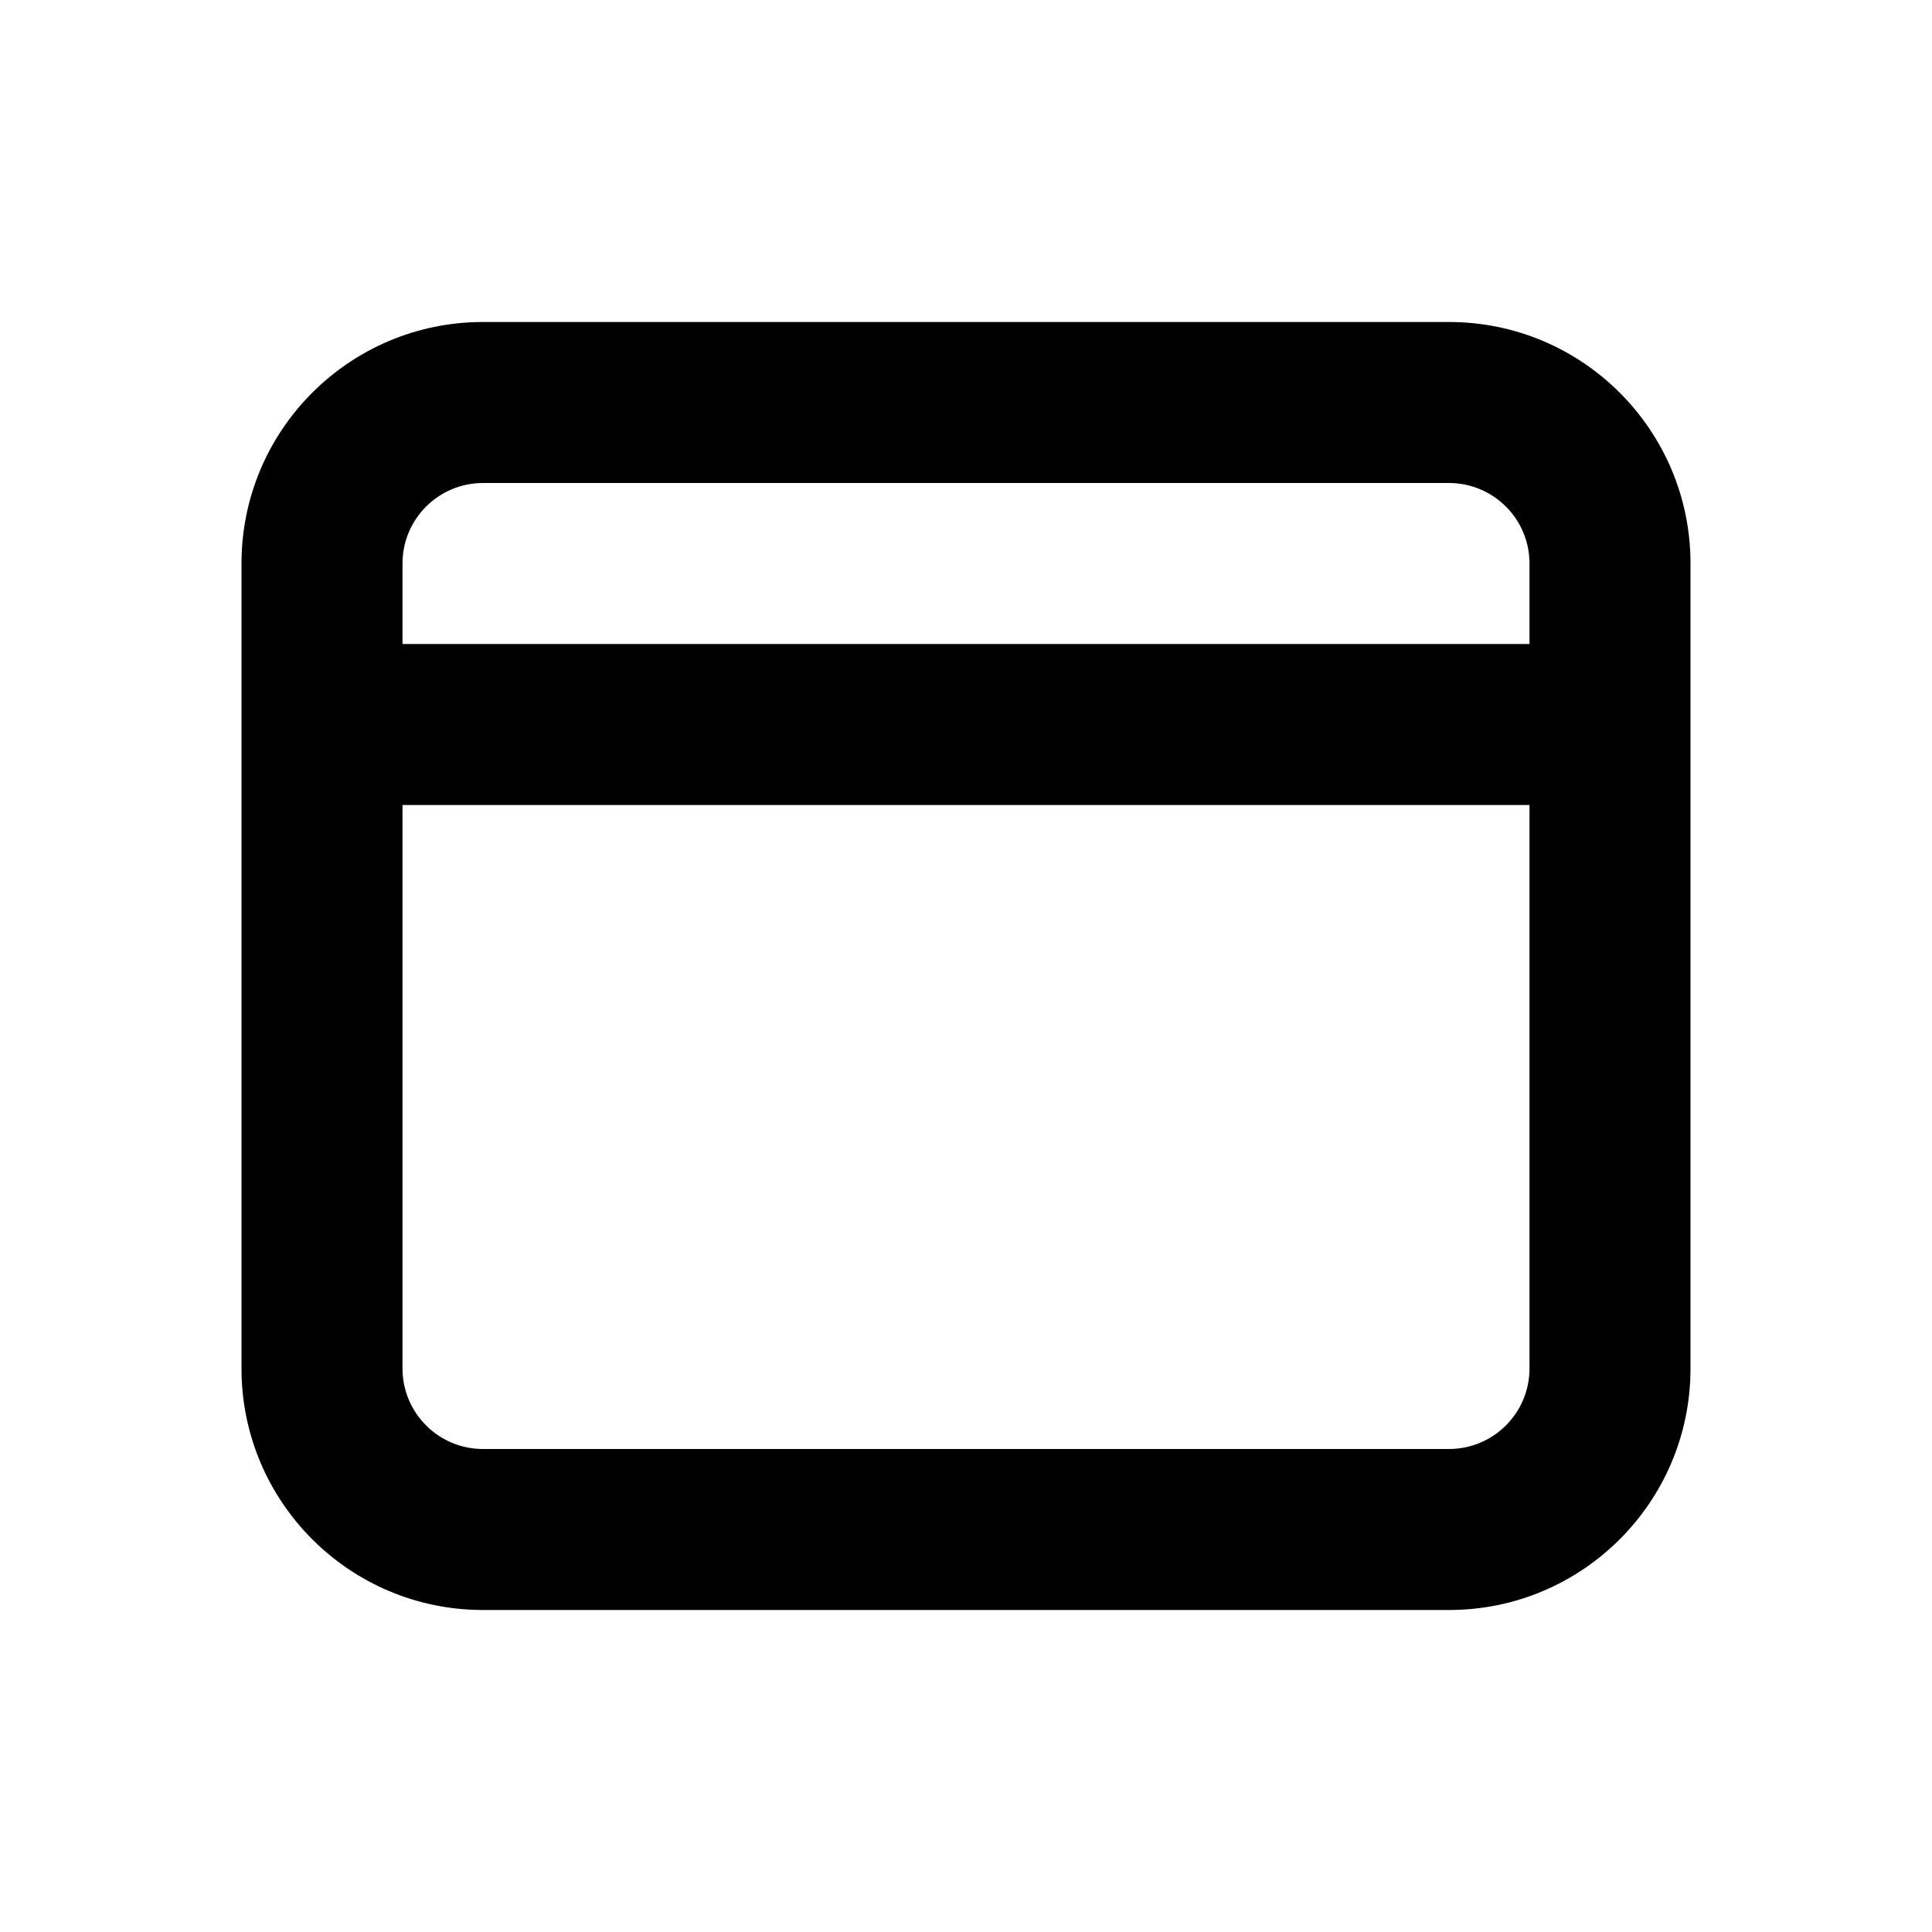
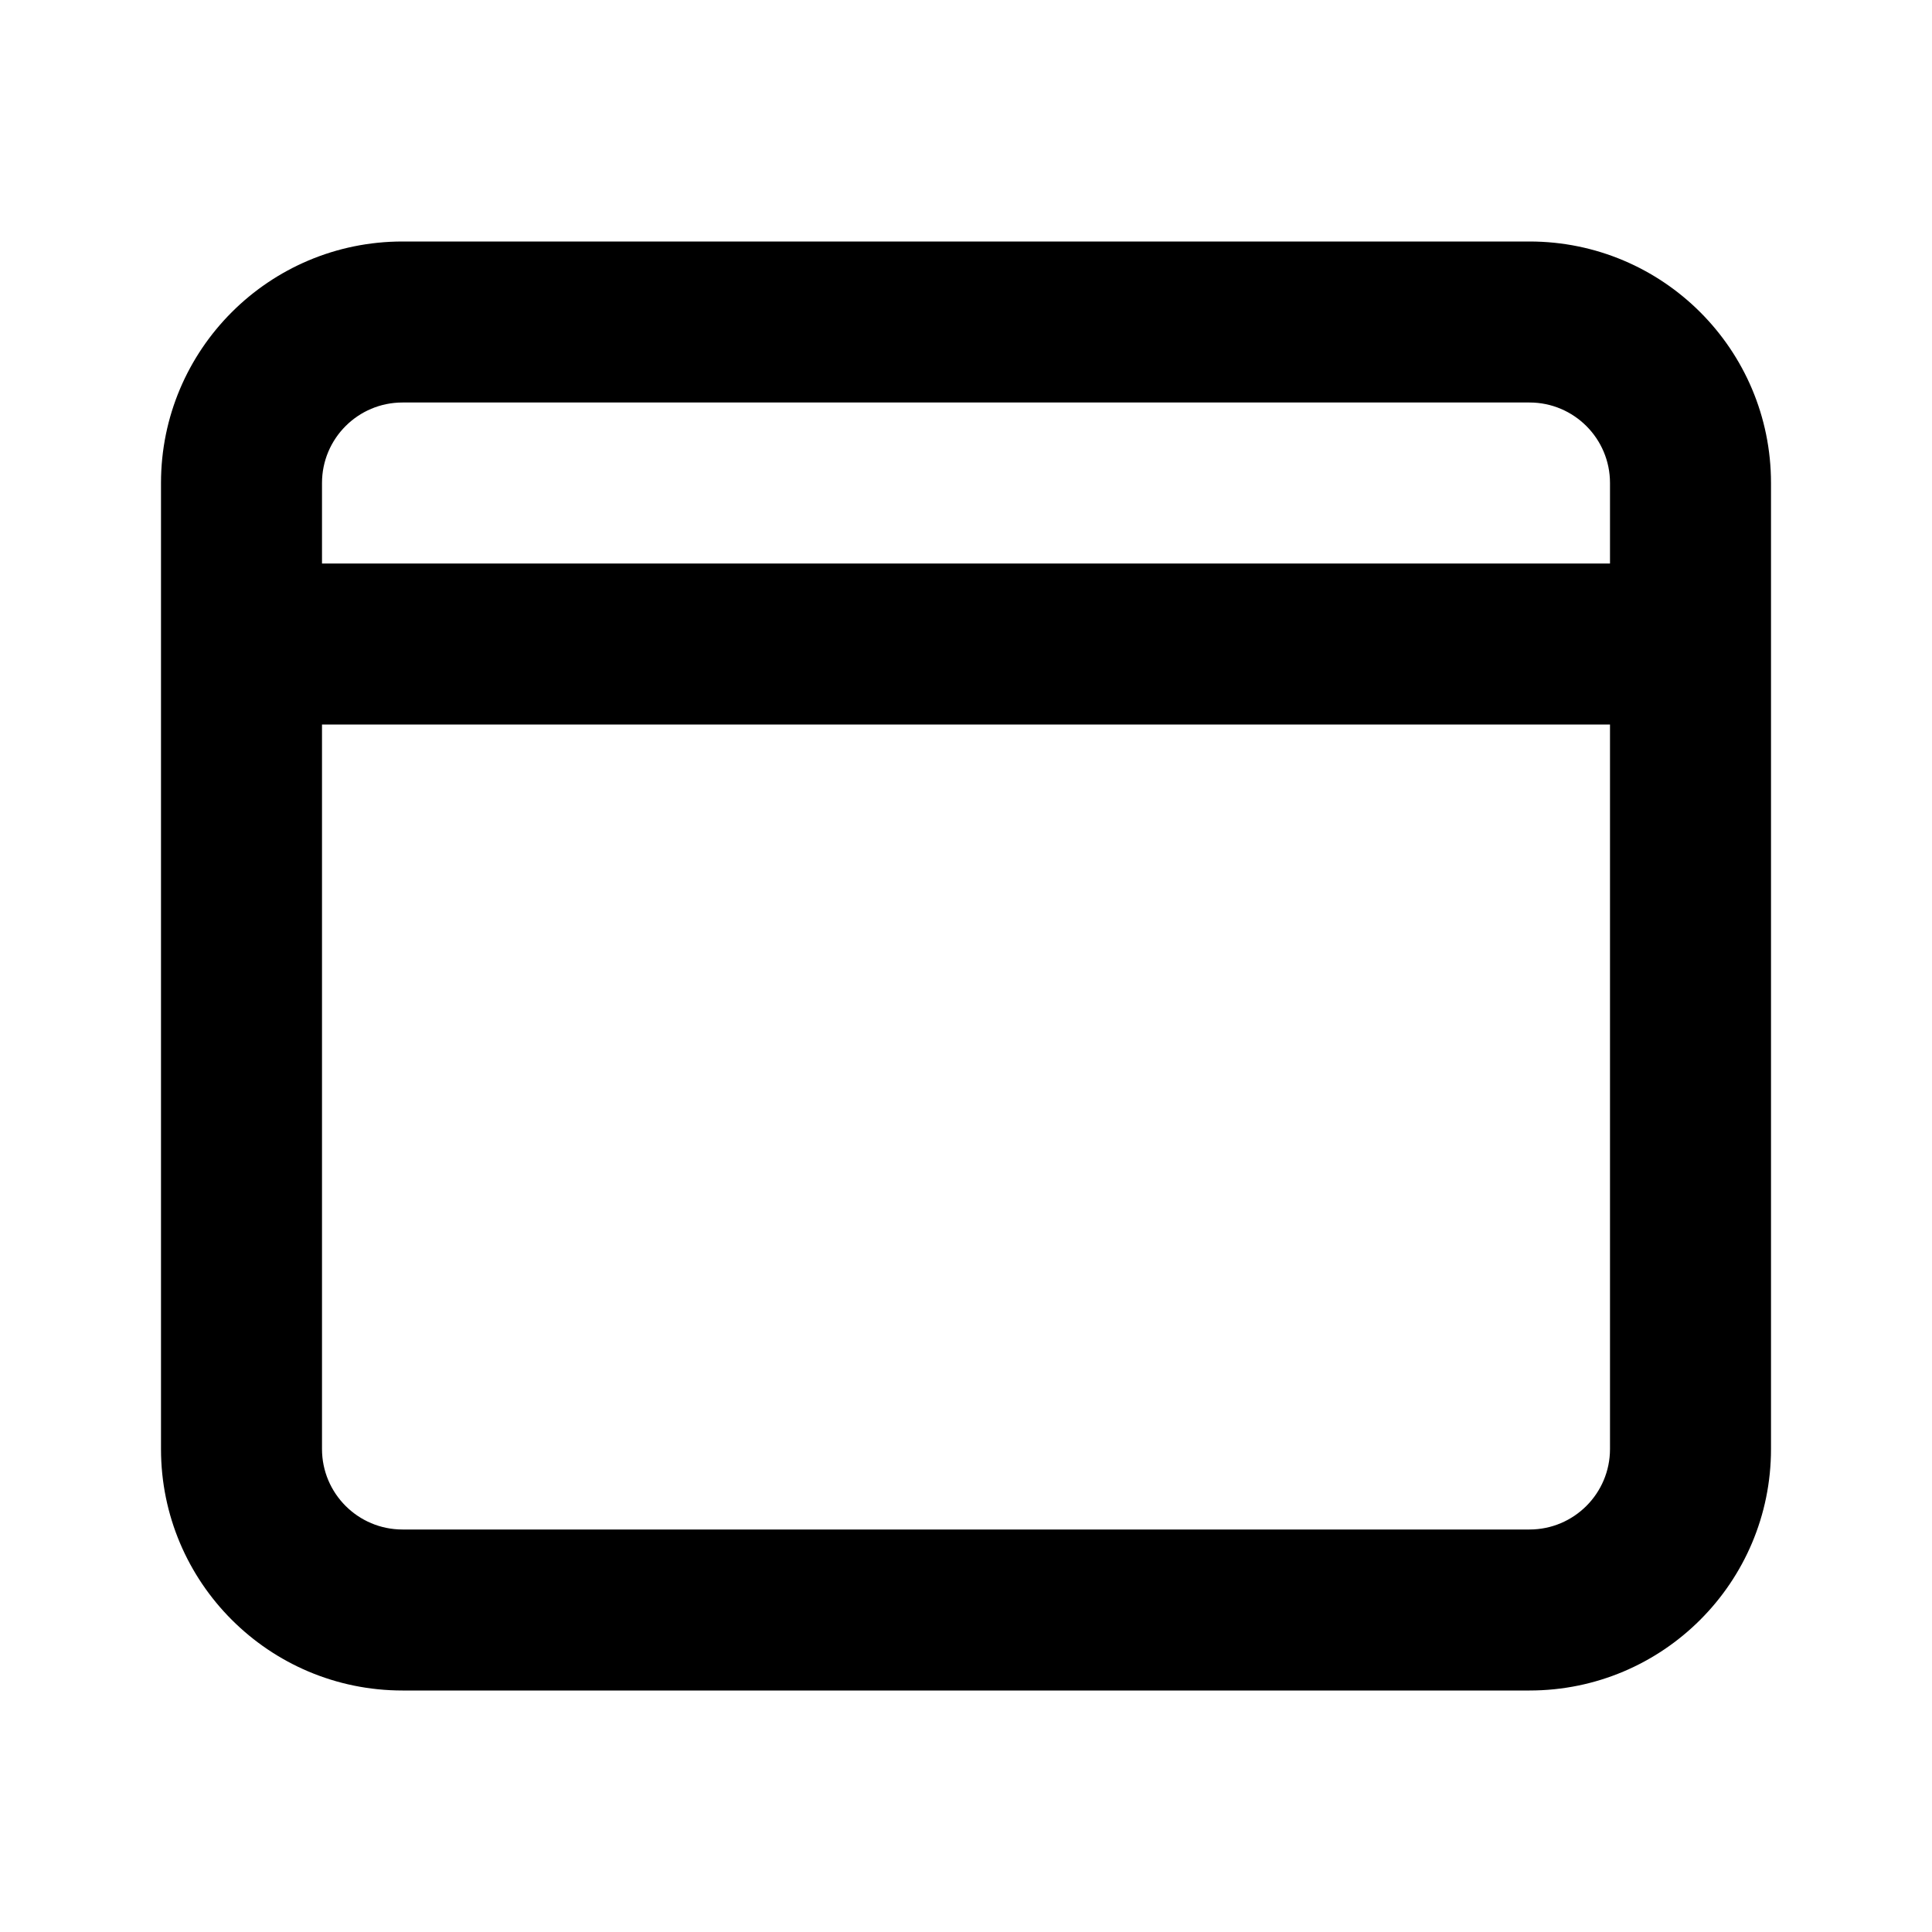
<svg xmlns="http://www.w3.org/2000/svg" width="24" height="24" viewBox="0 0 24 24" fill="none">
-   <path fill-rule="evenodd" clip-rule="evenodd" d="M6 4C4.343 4 3 5.343 3 7V17C3 18.657 4.343 20 6 20H18C19.657 20 21 18.657 21 17V7C21 5.343 19.657 4 18 4H6ZM5 7C5 6.448 5.448 6 6 6H18C18.552 6 19 6.448 19 7V8H5V7ZM5 10V17C5 17.552 5.448 18 6 18H18C18.552 18 19 17.552 19 17V10H5Z" fill="black" />
+   <path fill-rule="evenodd" clip-rule="evenodd" d="M5 3C3.343 3 2 4.343 2 6V18C2 19.657 3.343 21 5 21H19C20.657 21 22 19.657 22 18V6C22 4.343 20.657 3 19 3H5ZM4 6C4 5.448 4.448 5 5 5H19C19.552 5 20 5.448 20 6V7H4V6ZM4 9V18C4 18.552 4.448 19 5 19H19C19.552 19 20 18.552 20 18V9H4Z" fill="black" />
</svg>
